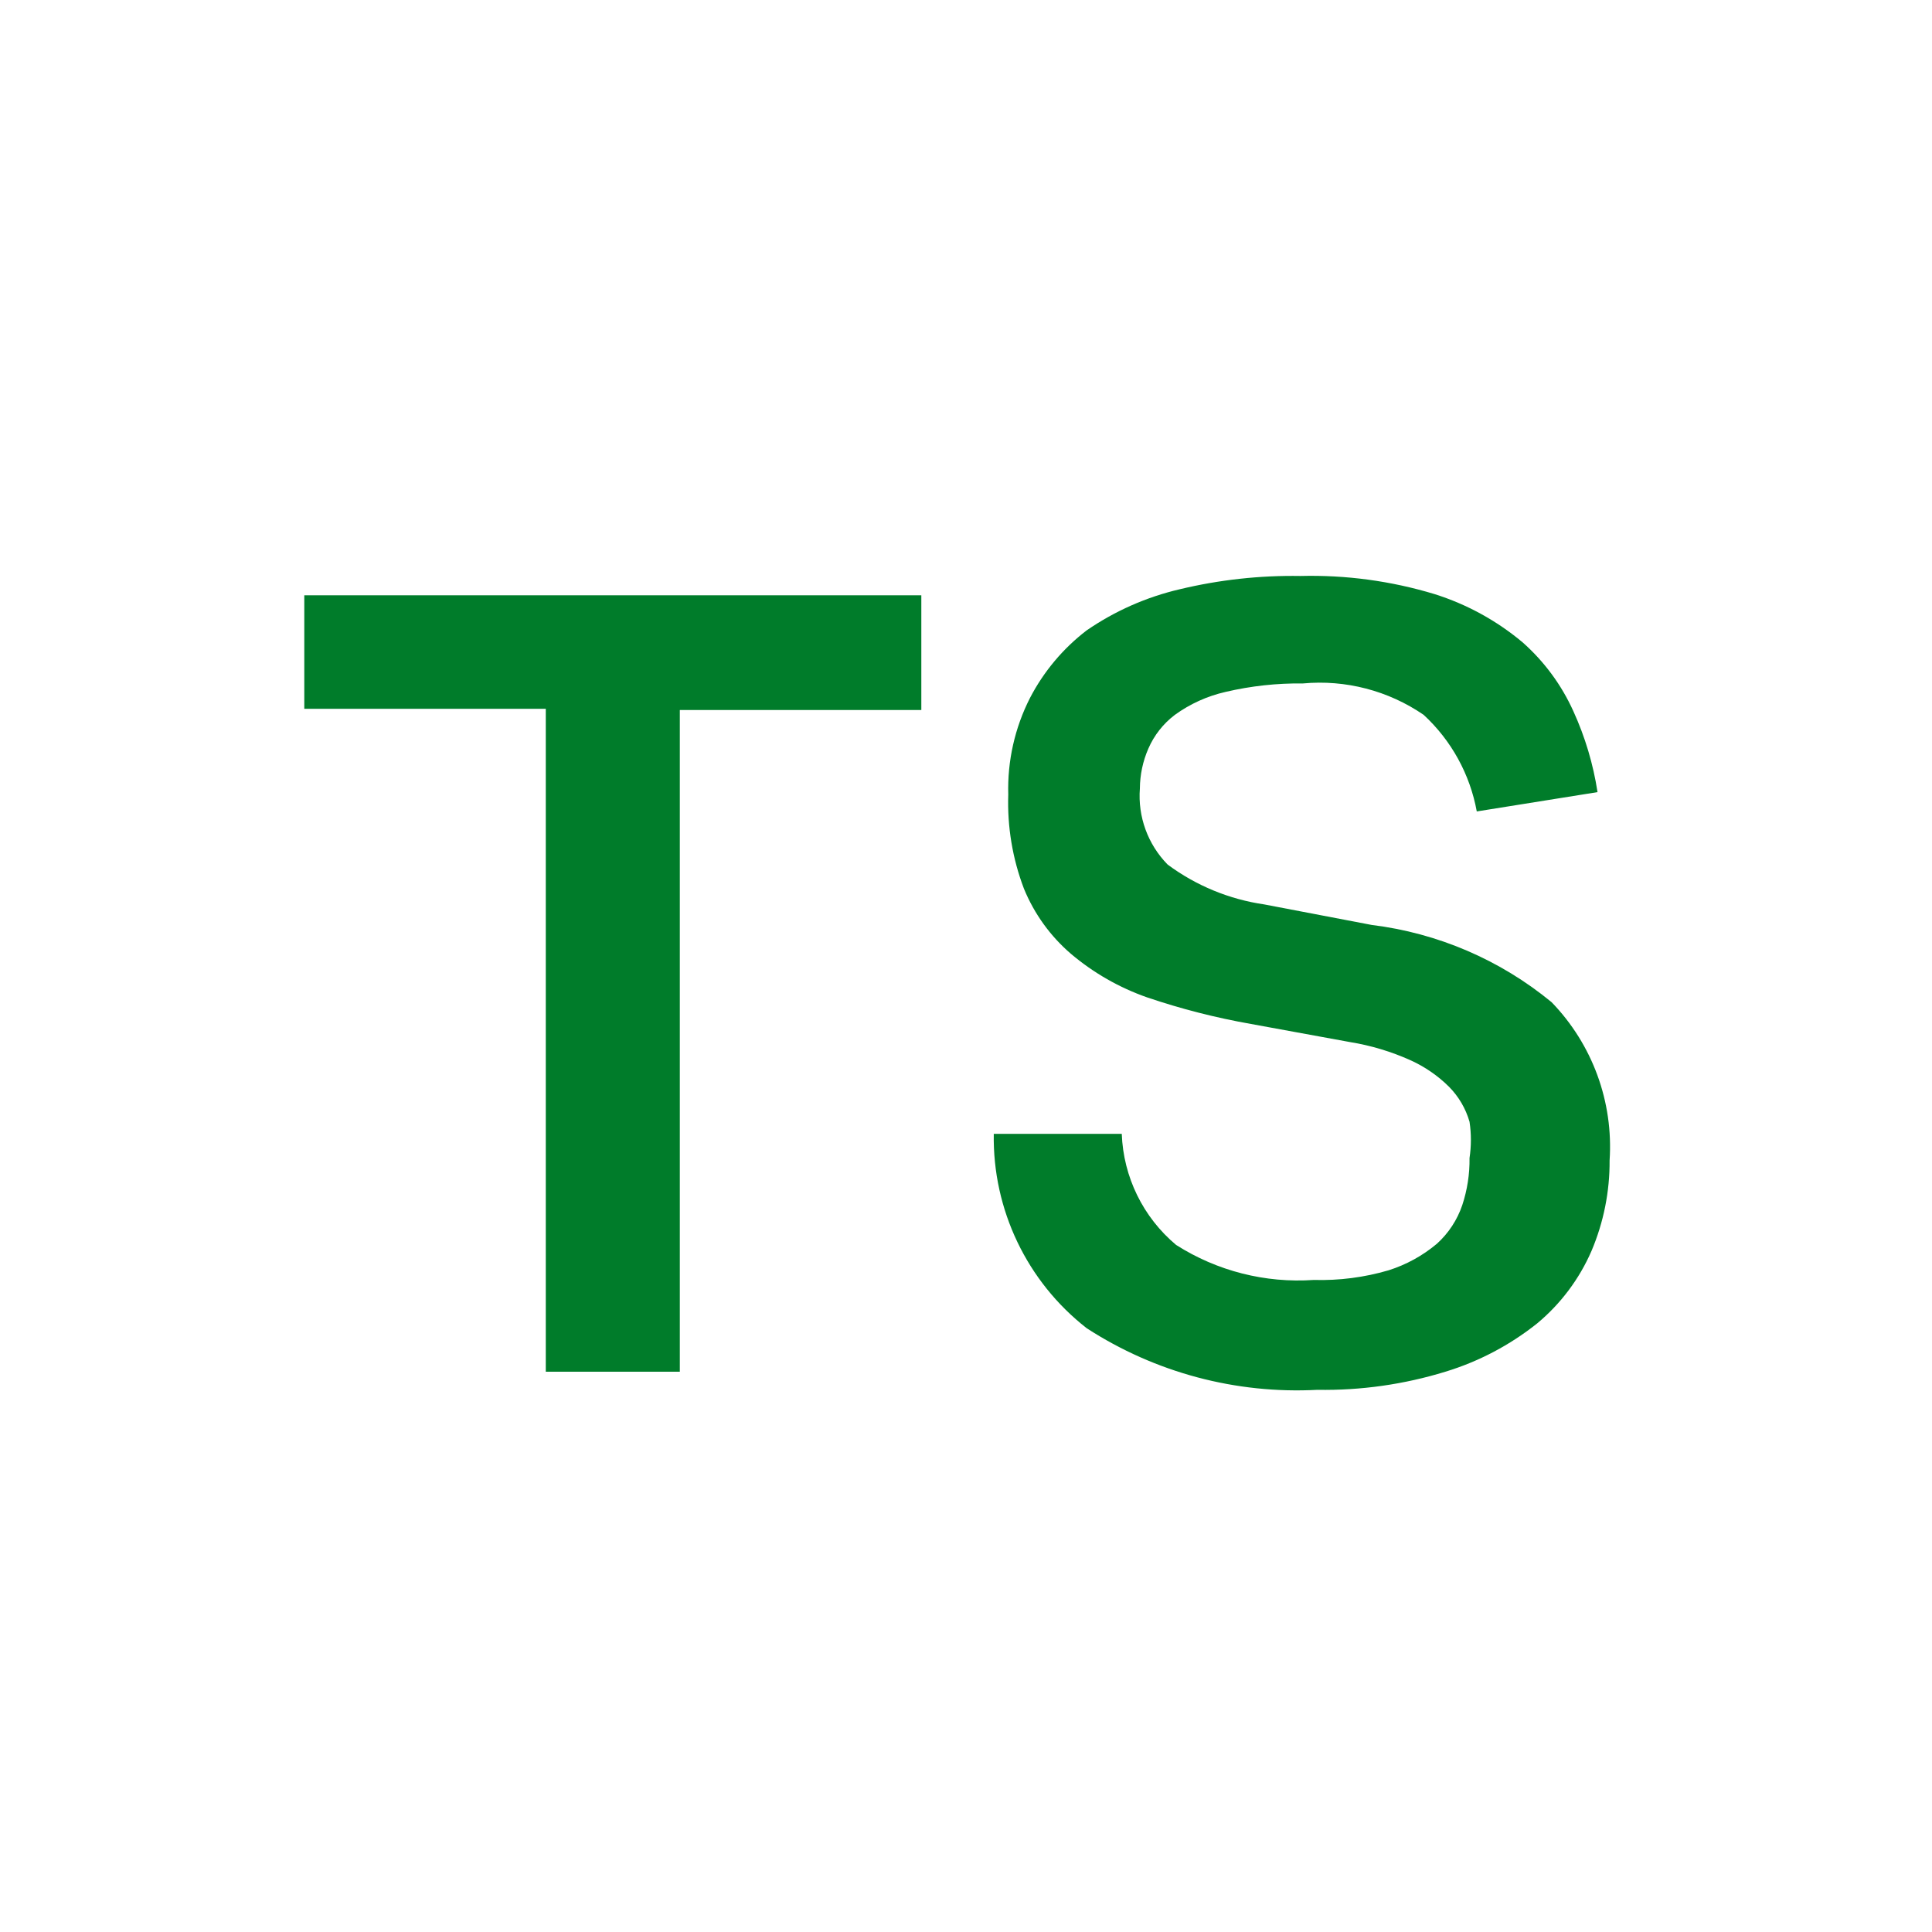
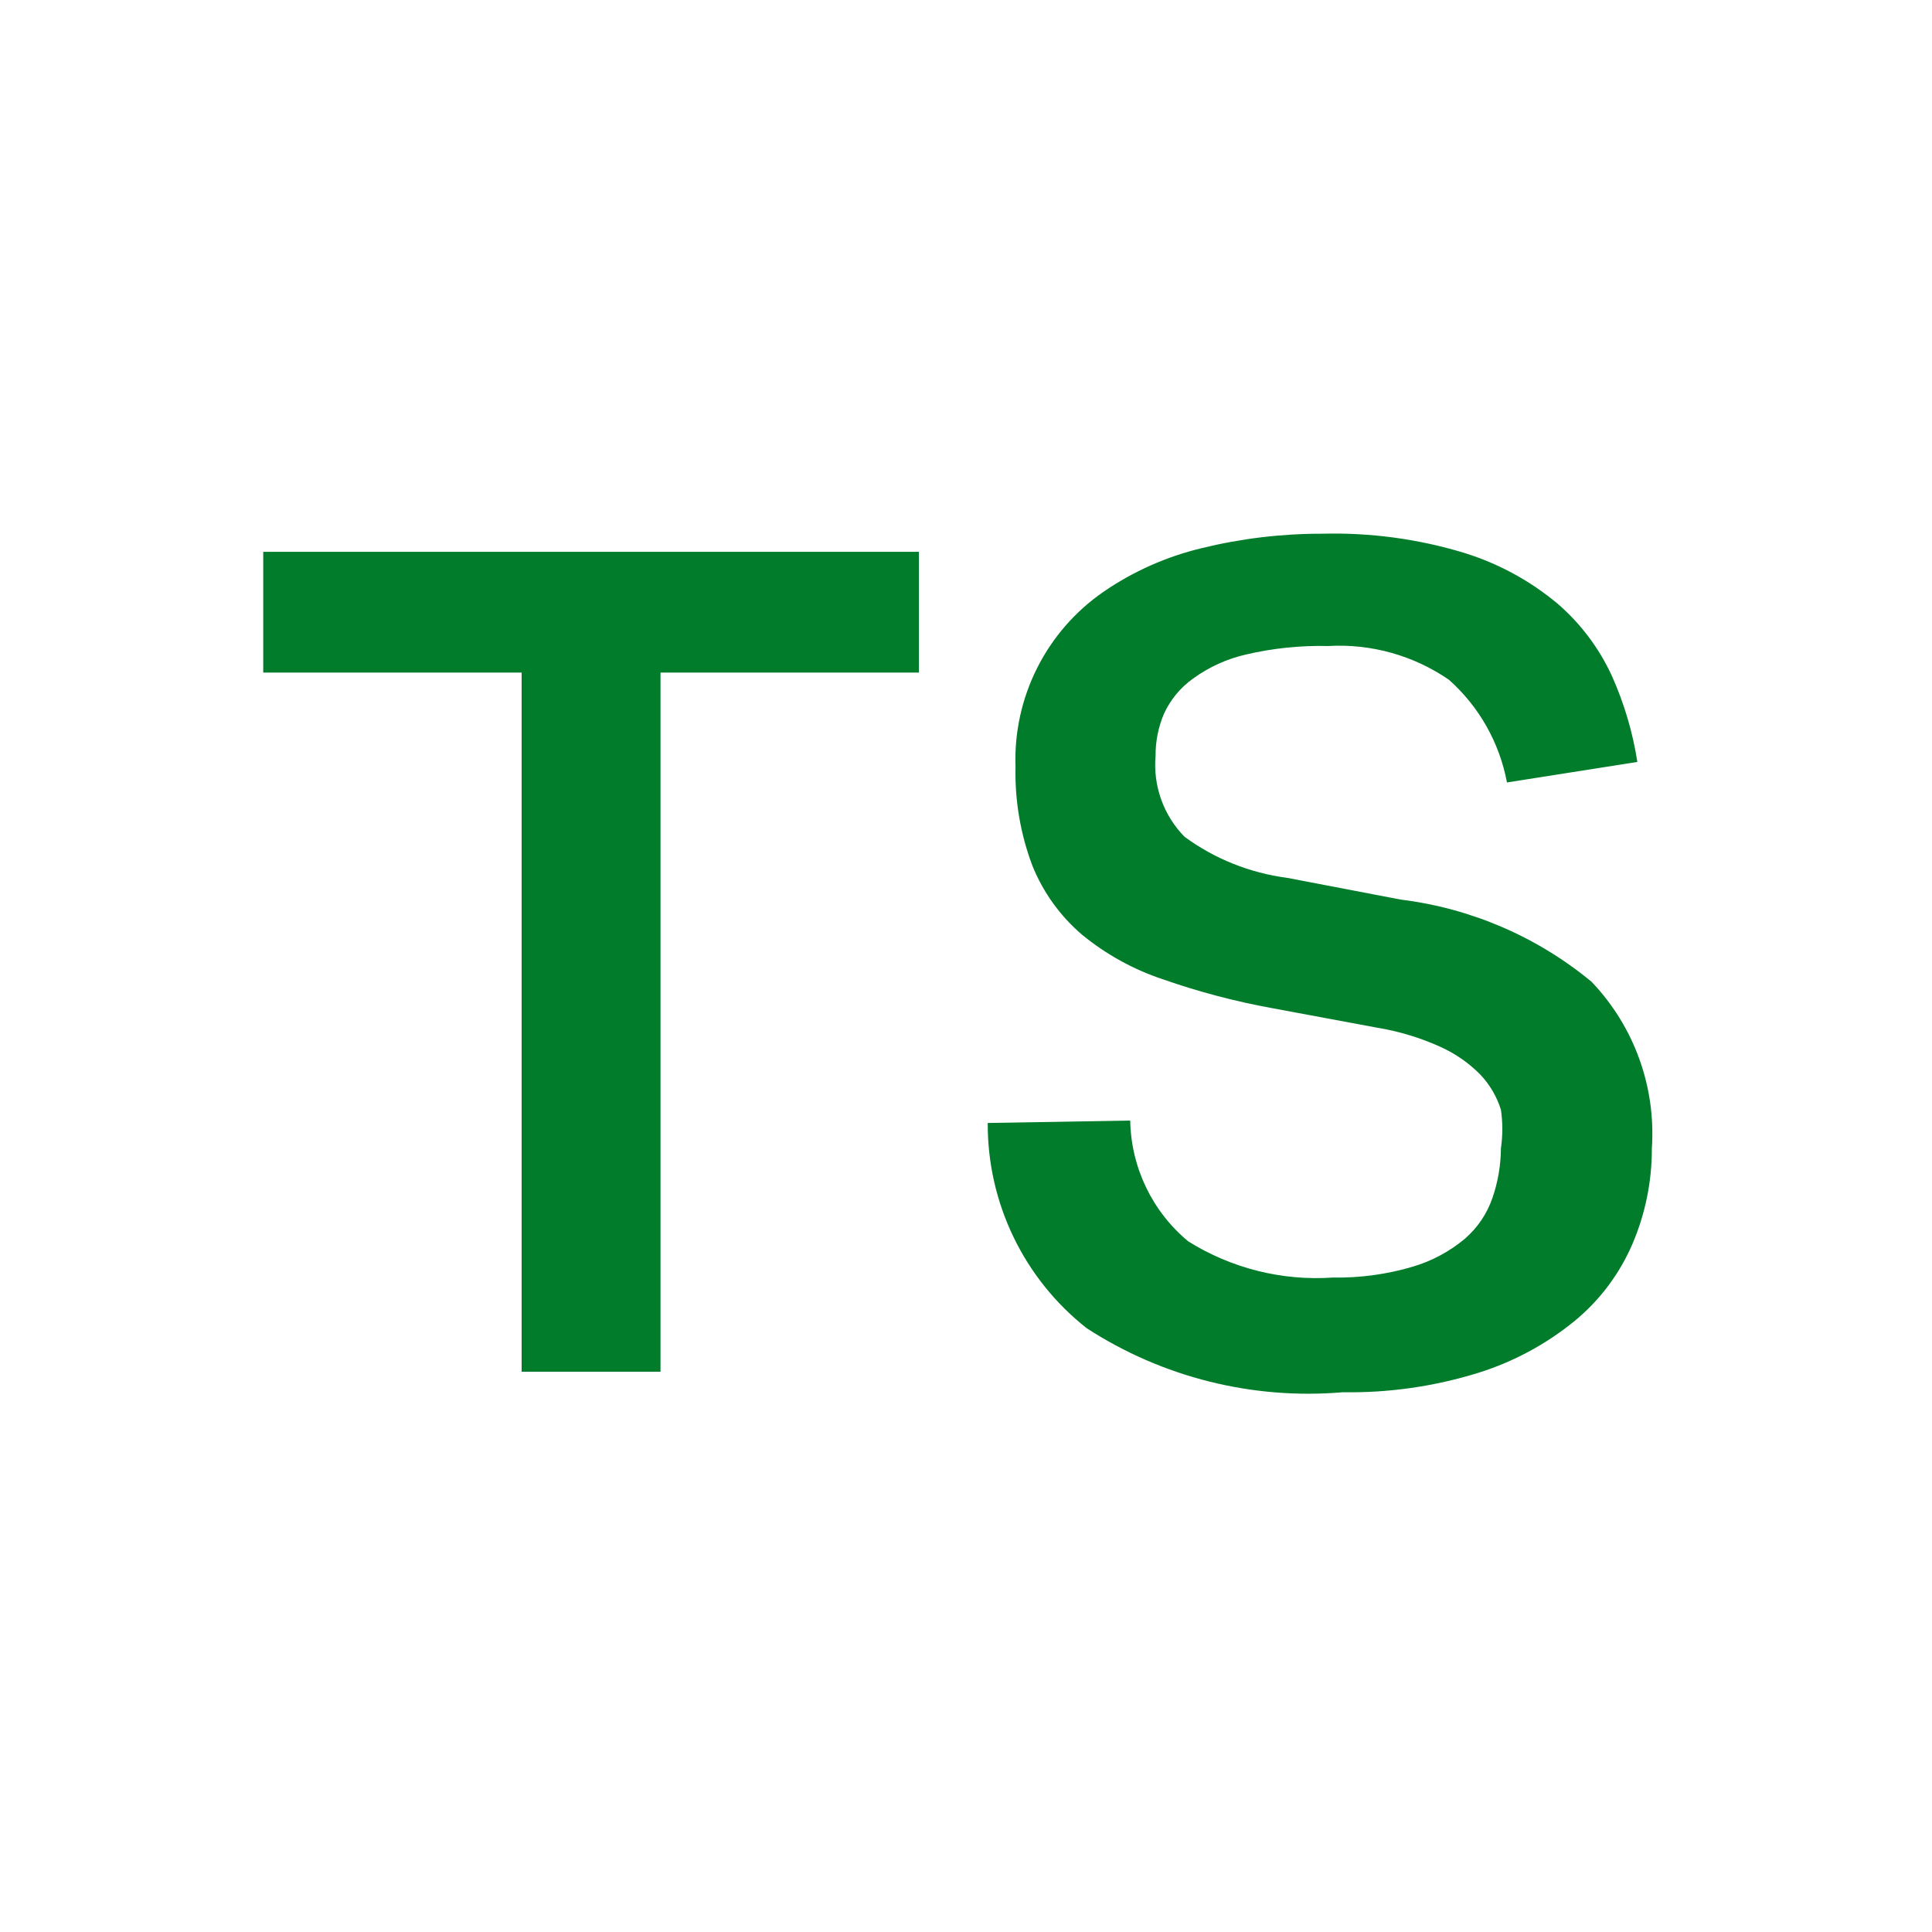
- <svg xmlns="http://www.w3.org/2000/svg" id="图层_1" data-name="图层 1" viewBox="0 0 16 16">
+ <svg xmlns="http://www.w3.org/2000/svg" viewBox="0 0 16 16">
  <defs>
-     <style>.cls-1{fill:#007c2a;}</style>
+     <style>.a{fill:#007c2a;}</style>
  </defs>
-   <path class="cls-1" d="M4.52,5.87h-2V4.93H7.63v.95h-2v5.48H4.52Z" />
-   <path class="cls-1" d="M9.29,9.39a1.26,1.26,0,0,0,.45.92,1.88,1.88,0,0,0,1.14.29,2,2,0,0,0,.62-.08,1.17,1.17,0,0,0,.4-.22.76.76,0,0,0,.21-.32,1.19,1.19,0,0,0,.06-.39,1,1,0,0,0,0-.3A.68.68,0,0,0,12,9a1.09,1.09,0,0,0-.32-.22,2,2,0,0,0-.5-.15l-.82-.15a5.82,5.82,0,0,1-.86-.22,2,2,0,0,1-.63-.36,1.42,1.42,0,0,1-.39-.54,2,2,0,0,1-.13-.78,1.66,1.66,0,0,1,.18-.8A1.68,1.68,0,0,1,9,5.22a2.27,2.27,0,0,1,.77-.34,4,4,0,0,1,1-.11,3.52,3.52,0,0,1,1.11.15,2.13,2.13,0,0,1,.73.4,1.69,1.69,0,0,1,.42.57,2.54,2.54,0,0,1,.2.67l-1,.16a1.44,1.44,0,0,0-.44-.8,1.52,1.52,0,0,0-1-.26,2.66,2.66,0,0,0-.64.07,1.15,1.15,0,0,0-.42.19.7.7,0,0,0-.22.28.84.84,0,0,0-.07.33.81.81,0,0,0,.23.63,1.77,1.77,0,0,0,.8.33l.89.17a2.9,2.9,0,0,1,1.49.64,1.72,1.72,0,0,1,.48,1.31,1.89,1.89,0,0,1-.15.75,1.62,1.62,0,0,1-.45.6,2.29,2.29,0,0,1-.76.4,3.41,3.41,0,0,1-1.06.15A3.2,3.2,0,0,1,9,11a2,2,0,0,1-.77-1.61Z" />
+   <path class="a" d="M4.32,5.57H2.18v-1H7.61v1H5.47v5.79H4.32Z" />
+   <path class="a" d="M9.36,9.28a1.33,1.33,0,0,0,.48,1,2,2,0,0,0,1.2.3,2.18,2.18,0,0,0,.66-.09,1.2,1.2,0,0,0,.43-.23.78.78,0,0,0,.23-.34,1.28,1.28,0,0,0,.07-.41,1.11,1.11,0,0,0,0-.32.75.75,0,0,0-.17-.29,1.1,1.1,0,0,0-.33-.23,2.1,2.1,0,0,0-.53-.16l-.86-.16a6,6,0,0,1-.91-.24,2.1,2.1,0,0,1-.67-.37,1.48,1.48,0,0,1-.41-.57,2.18,2.18,0,0,1-.14-.82,1.69,1.69,0,0,1,.73-1.45,2.44,2.44,0,0,1,.81-.36,4.16,4.16,0,0,1,1-.12,3.71,3.71,0,0,1,1.18.16,2.24,2.24,0,0,1,.77.42,1.76,1.76,0,0,1,.45.6,2.79,2.79,0,0,1,.21.71l-1.08.17A1.51,1.51,0,0,0,12,5.63a1.6,1.6,0,0,0-1-.28,2.71,2.71,0,0,0-.68.07,1.2,1.2,0,0,0-.44.2.73.73,0,0,0-.24.29.87.87,0,0,0-.07.35.85.85,0,0,0,.24.67,1.84,1.84,0,0,0,.85.34l.94.18a3.07,3.07,0,0,1,1.58.68,1.82,1.82,0,0,1,.5,1.38,2,2,0,0,1-.16.79,1.69,1.69,0,0,1-.48.64,2.39,2.39,0,0,1-.8.43,3.59,3.59,0,0,1-1.12.16A3.37,3.37,0,0,1,9,11a2.15,2.15,0,0,1-.82-1.7Z" />
</svg>
